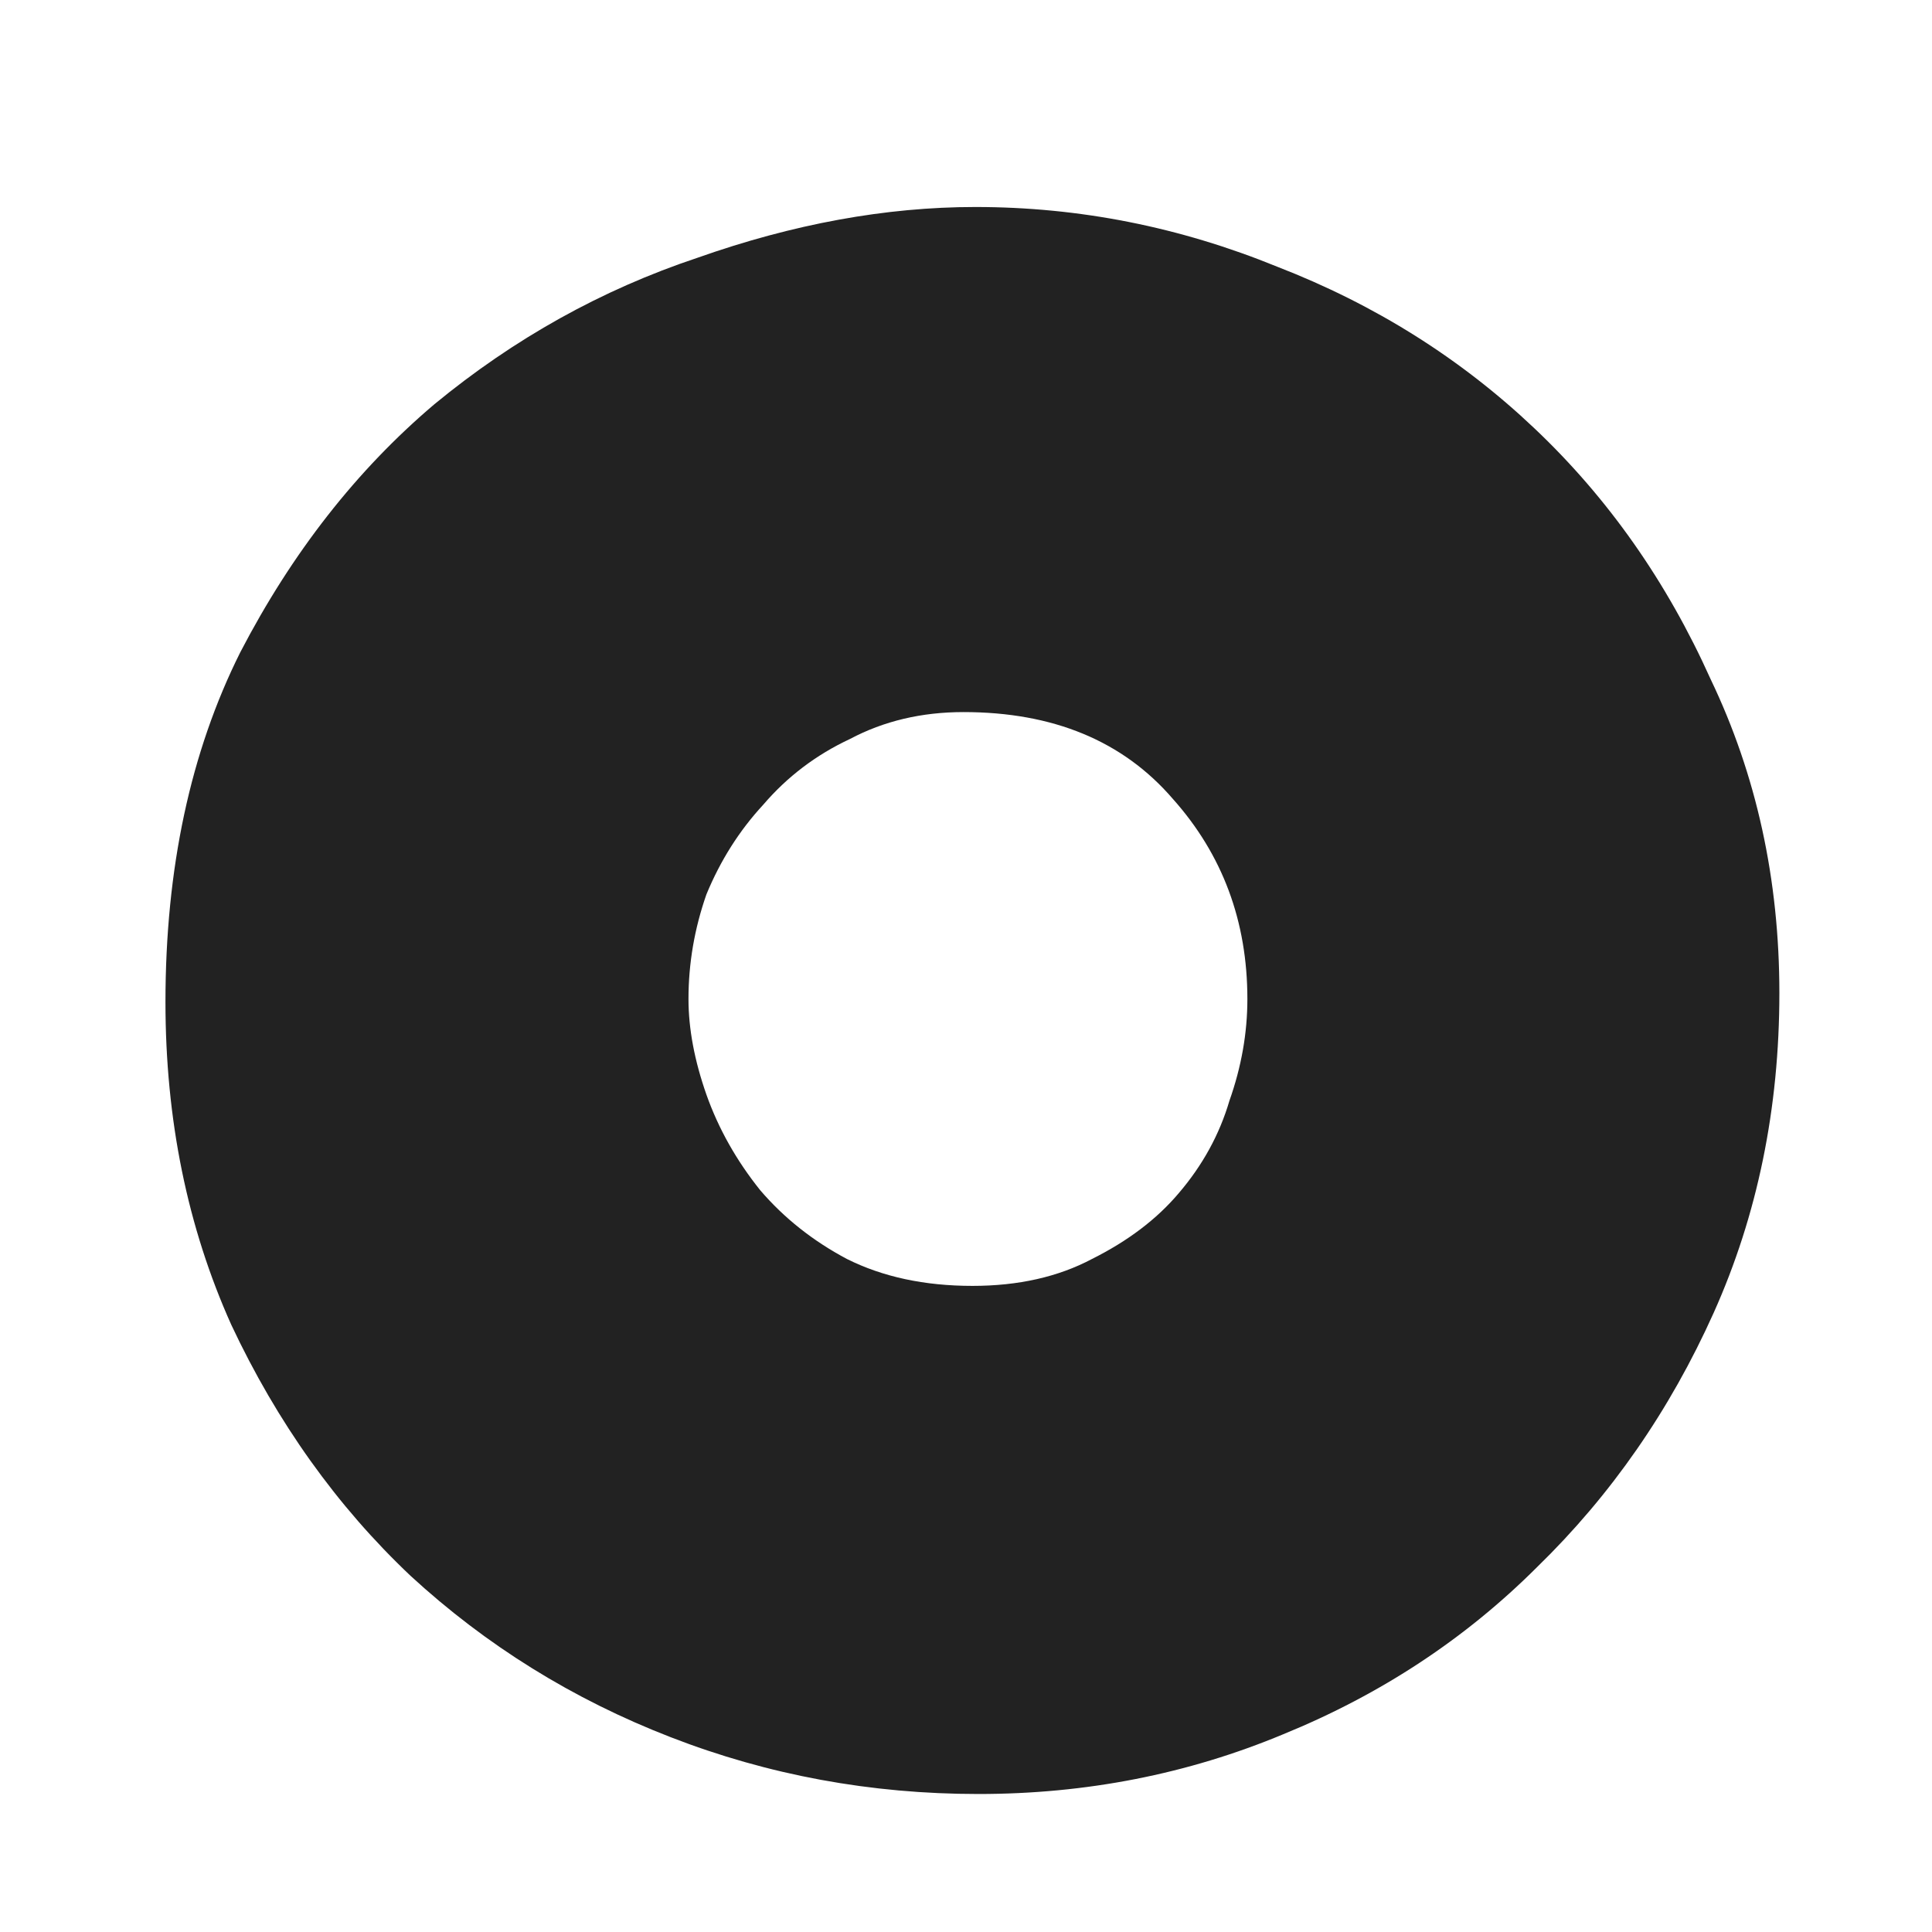
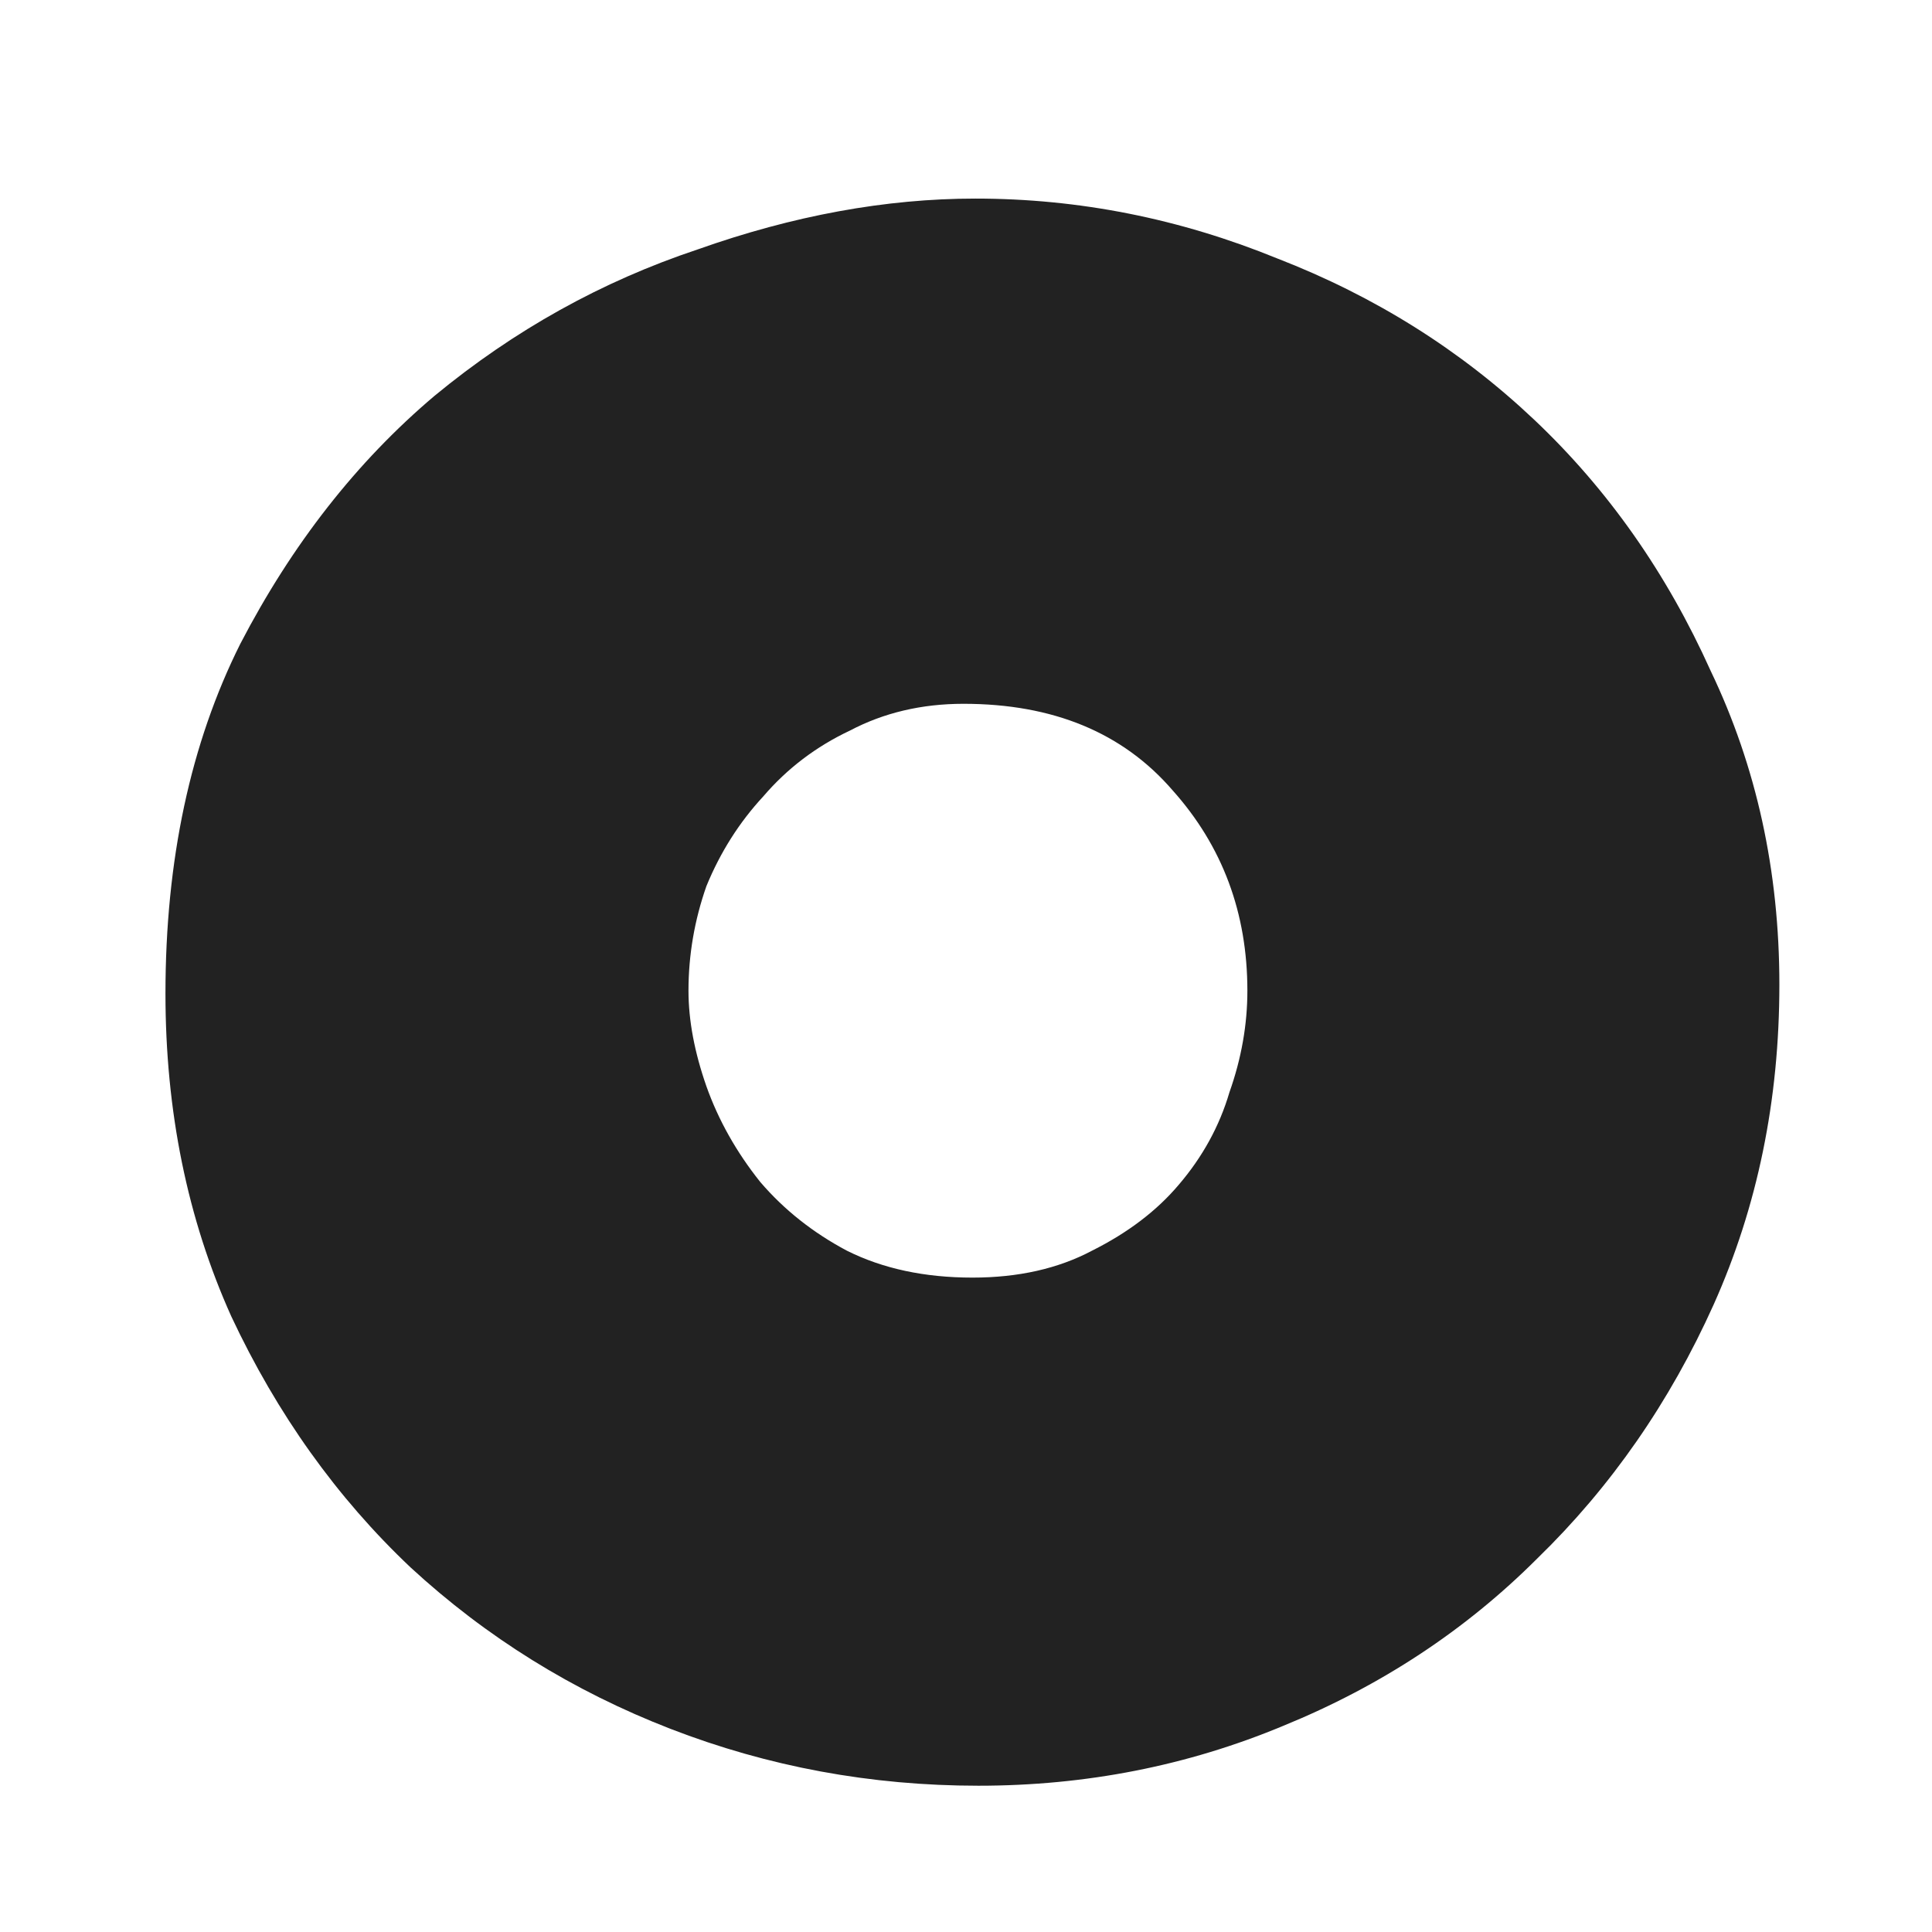
<svg xmlns="http://www.w3.org/2000/svg" width="14" height="14" viewBox="0 0 14 14" fill="none">
-   <path d="M7.068 1.5C7.819 1.5 8.548 1.644 9.256 1.933C9.963 2.207 10.584 2.597 11.118 3.103C11.652 3.608 12.078 4.214 12.396 4.922C12.728 5.615 12.894 6.373 12.894 7.196C12.894 8.033 12.735 8.806 12.418 9.513C12.1 10.221 11.674 10.834 11.14 11.354C10.62 11.874 10.007 12.278 9.299 12.567C8.606 12.856 7.87 13 7.09 13C6.31 13 5.567 12.863 4.859 12.588C4.152 12.314 3.524 11.924 2.975 11.419C2.441 10.914 2.008 10.307 1.676 9.6C1.358 8.892 1.199 8.113 1.199 7.261C1.199 6.293 1.38 5.449 1.741 4.727C2.116 4.005 2.585 3.406 3.148 2.929C3.726 2.453 4.361 2.099 5.054 1.868C5.747 1.623 6.419 1.5 7.068 1.5ZM6.982 5.16C6.678 5.16 6.404 5.225 6.159 5.355C5.913 5.47 5.704 5.629 5.531 5.831C5.357 6.019 5.22 6.236 5.119 6.481C5.033 6.727 4.989 6.979 4.989 7.239C4.989 7.456 5.033 7.687 5.119 7.932C5.206 8.178 5.336 8.409 5.509 8.625C5.682 8.827 5.892 8.993 6.137 9.123C6.397 9.253 6.7 9.318 7.047 9.318C7.379 9.318 7.668 9.253 7.913 9.123C8.173 8.993 8.382 8.835 8.541 8.647C8.714 8.445 8.837 8.221 8.909 7.976C8.996 7.73 9.039 7.485 9.039 7.239C9.039 6.676 8.859 6.192 8.498 5.788C8.137 5.369 7.631 5.16 6.982 5.16Z" fill="#222222" />
+   <path d="M7.068 1.439C7.819 1.439 8.548 1.584 9.256 1.873C9.963 2.147 10.584 2.537 11.118 3.042C11.652 3.547 12.078 4.154 12.396 4.861C12.728 5.554 12.894 6.312 12.894 7.135C12.894 7.973 12.735 8.745 12.418 9.453C12.1 10.16 11.674 10.774 11.14 11.293C10.62 11.813 10.007 12.217 9.299 12.506C8.606 12.795 7.87 12.94 7.09 12.94C6.31 12.94 5.567 12.802 4.859 12.528C4.152 12.254 3.524 11.864 2.975 11.358C2.441 10.853 2.008 10.247 1.676 9.539C1.358 8.832 1.199 8.052 1.199 7.2C1.199 6.233 1.38 5.388 1.741 4.666C2.116 3.944 2.585 3.345 3.148 2.869C3.726 2.392 4.361 2.039 5.054 1.808C5.747 1.562 6.419 1.439 7.068 1.439ZM6.982 5.1C6.678 5.1 6.404 5.165 6.159 5.294C5.913 5.41 5.704 5.569 5.531 5.771C5.357 5.959 5.22 6.175 5.119 6.421C5.033 6.666 4.989 6.919 4.989 7.179C4.989 7.395 5.033 7.626 5.119 7.872C5.206 8.117 5.336 8.348 5.509 8.565C5.682 8.767 5.892 8.933 6.137 9.063C6.397 9.193 6.7 9.258 7.047 9.258C7.379 9.258 7.668 9.193 7.913 9.063C8.173 8.933 8.382 8.774 8.541 8.586C8.714 8.384 8.837 8.16 8.909 7.915C8.996 7.67 9.039 7.424 9.039 7.179C9.039 6.616 8.859 6.132 8.498 5.728C8.137 5.309 7.631 5.1 6.982 5.1Z" fill="#222222" />
</svg>
